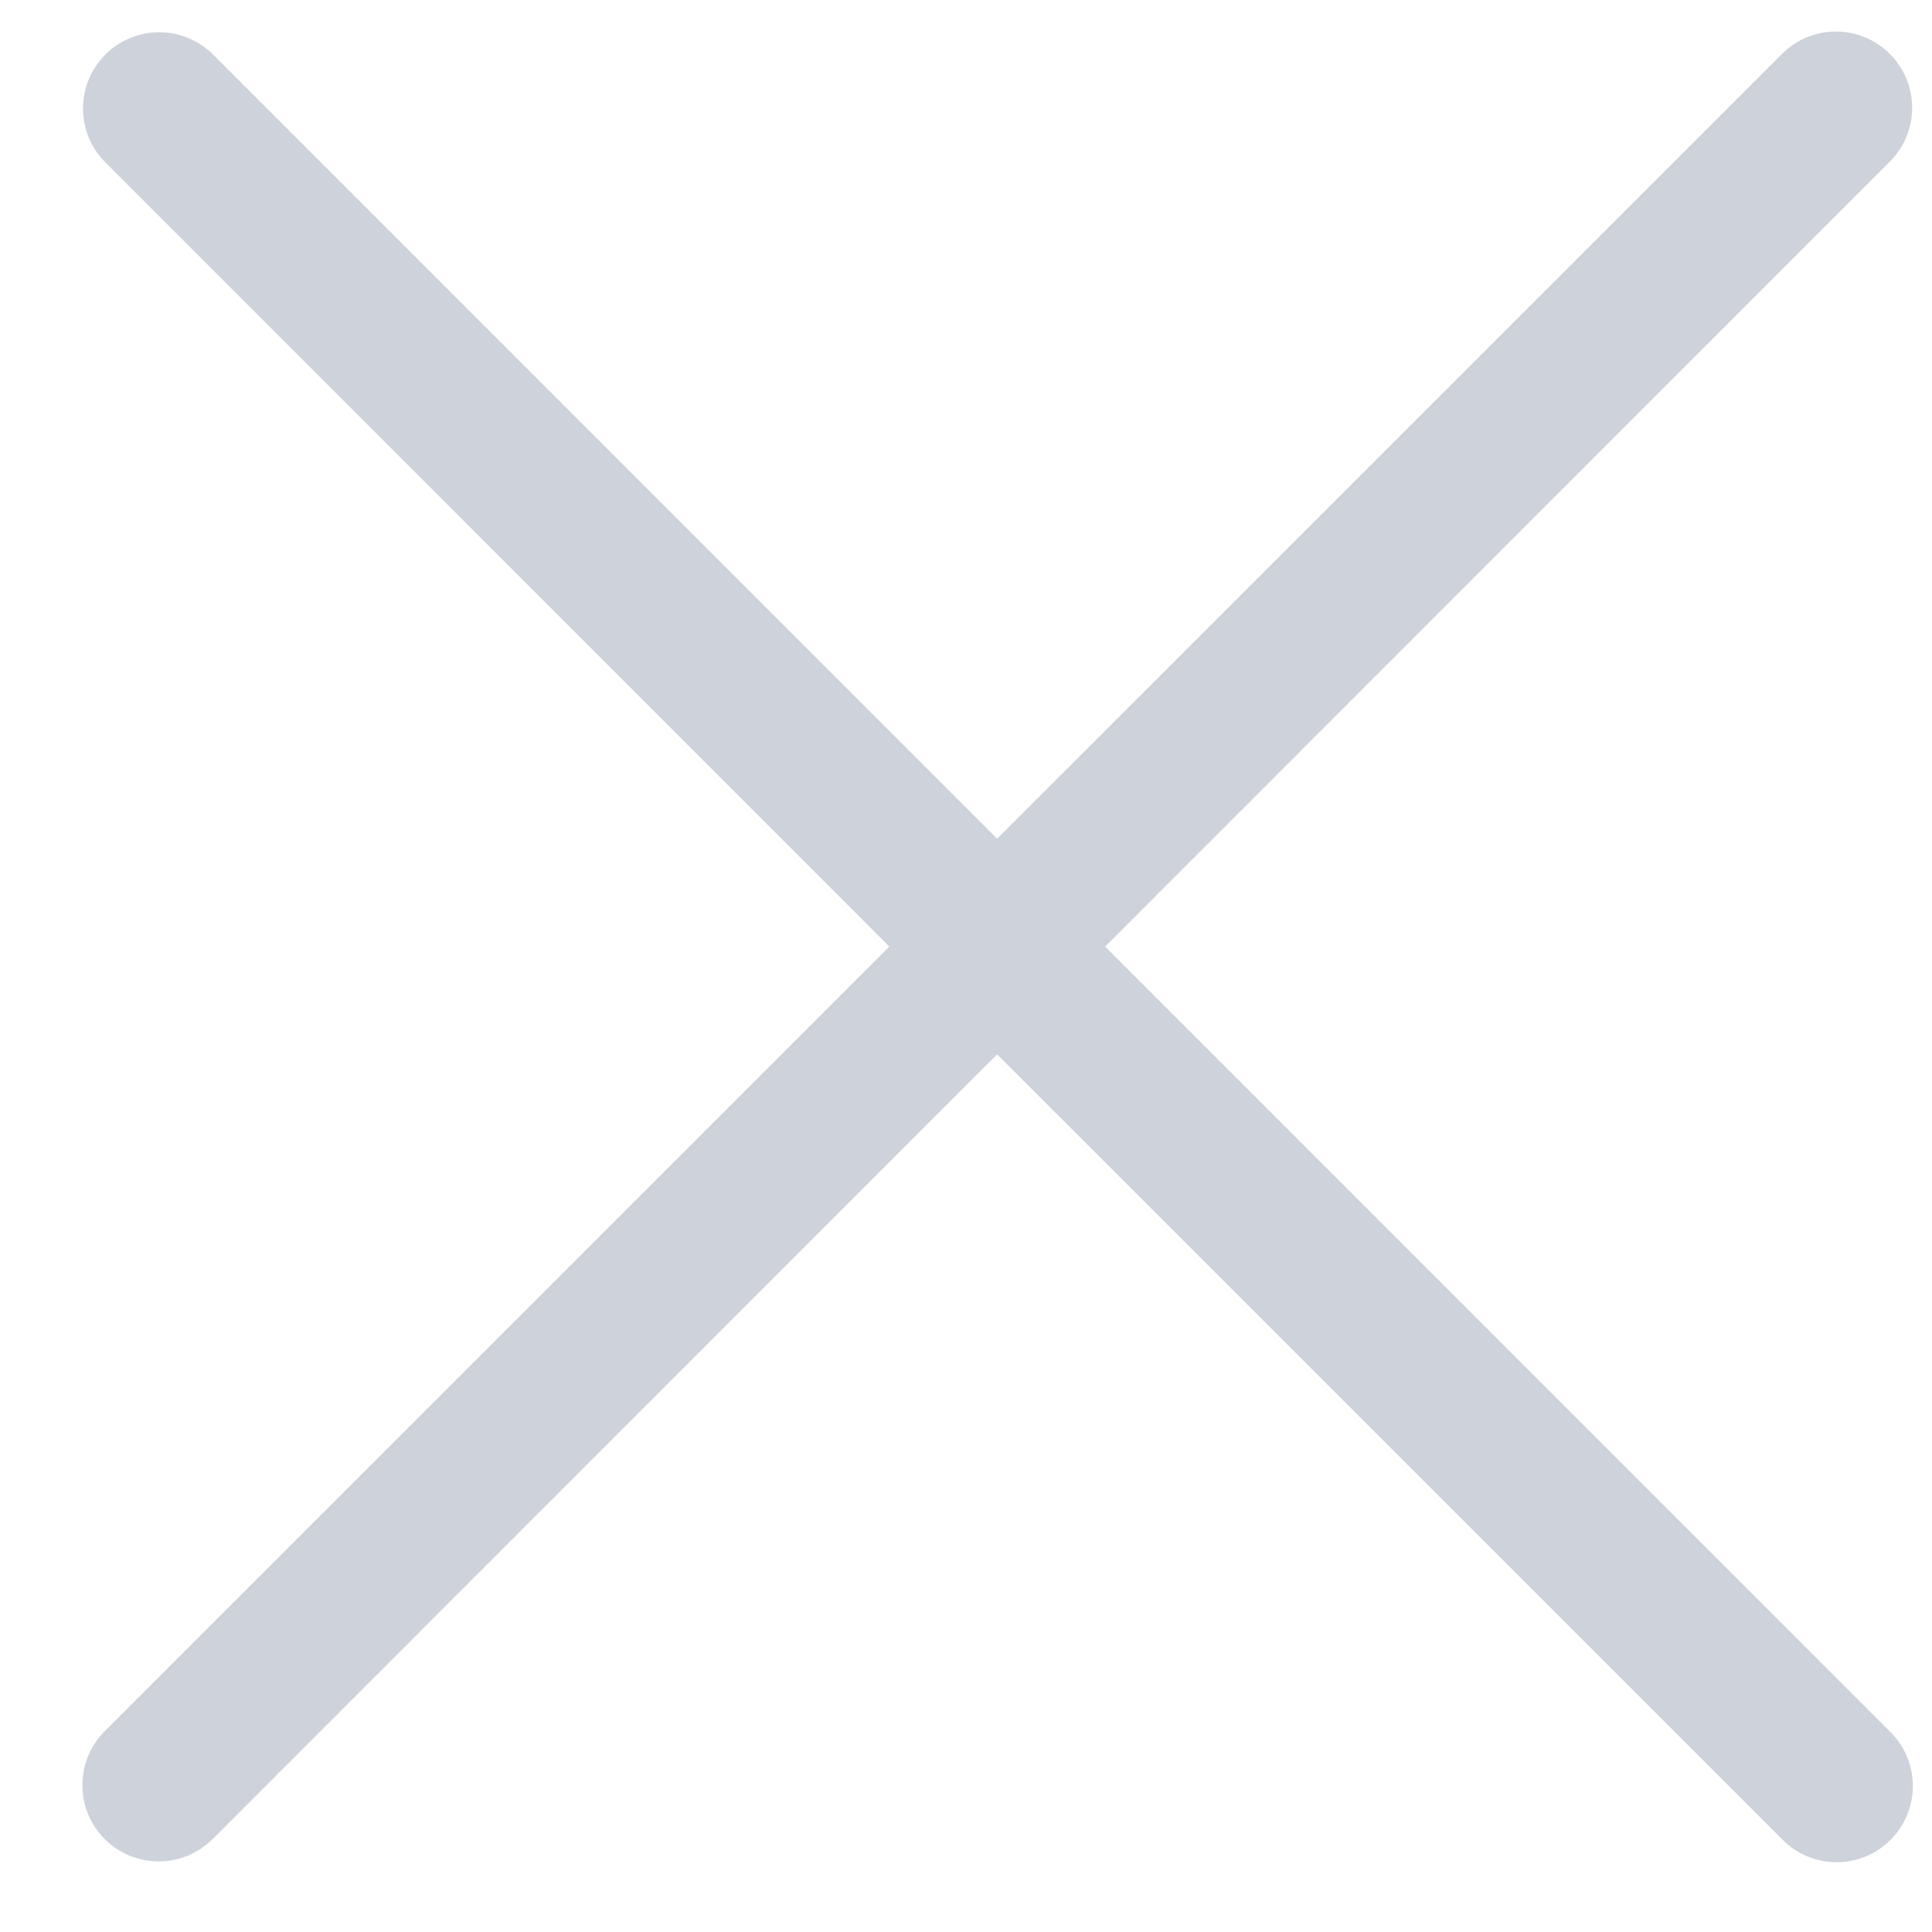
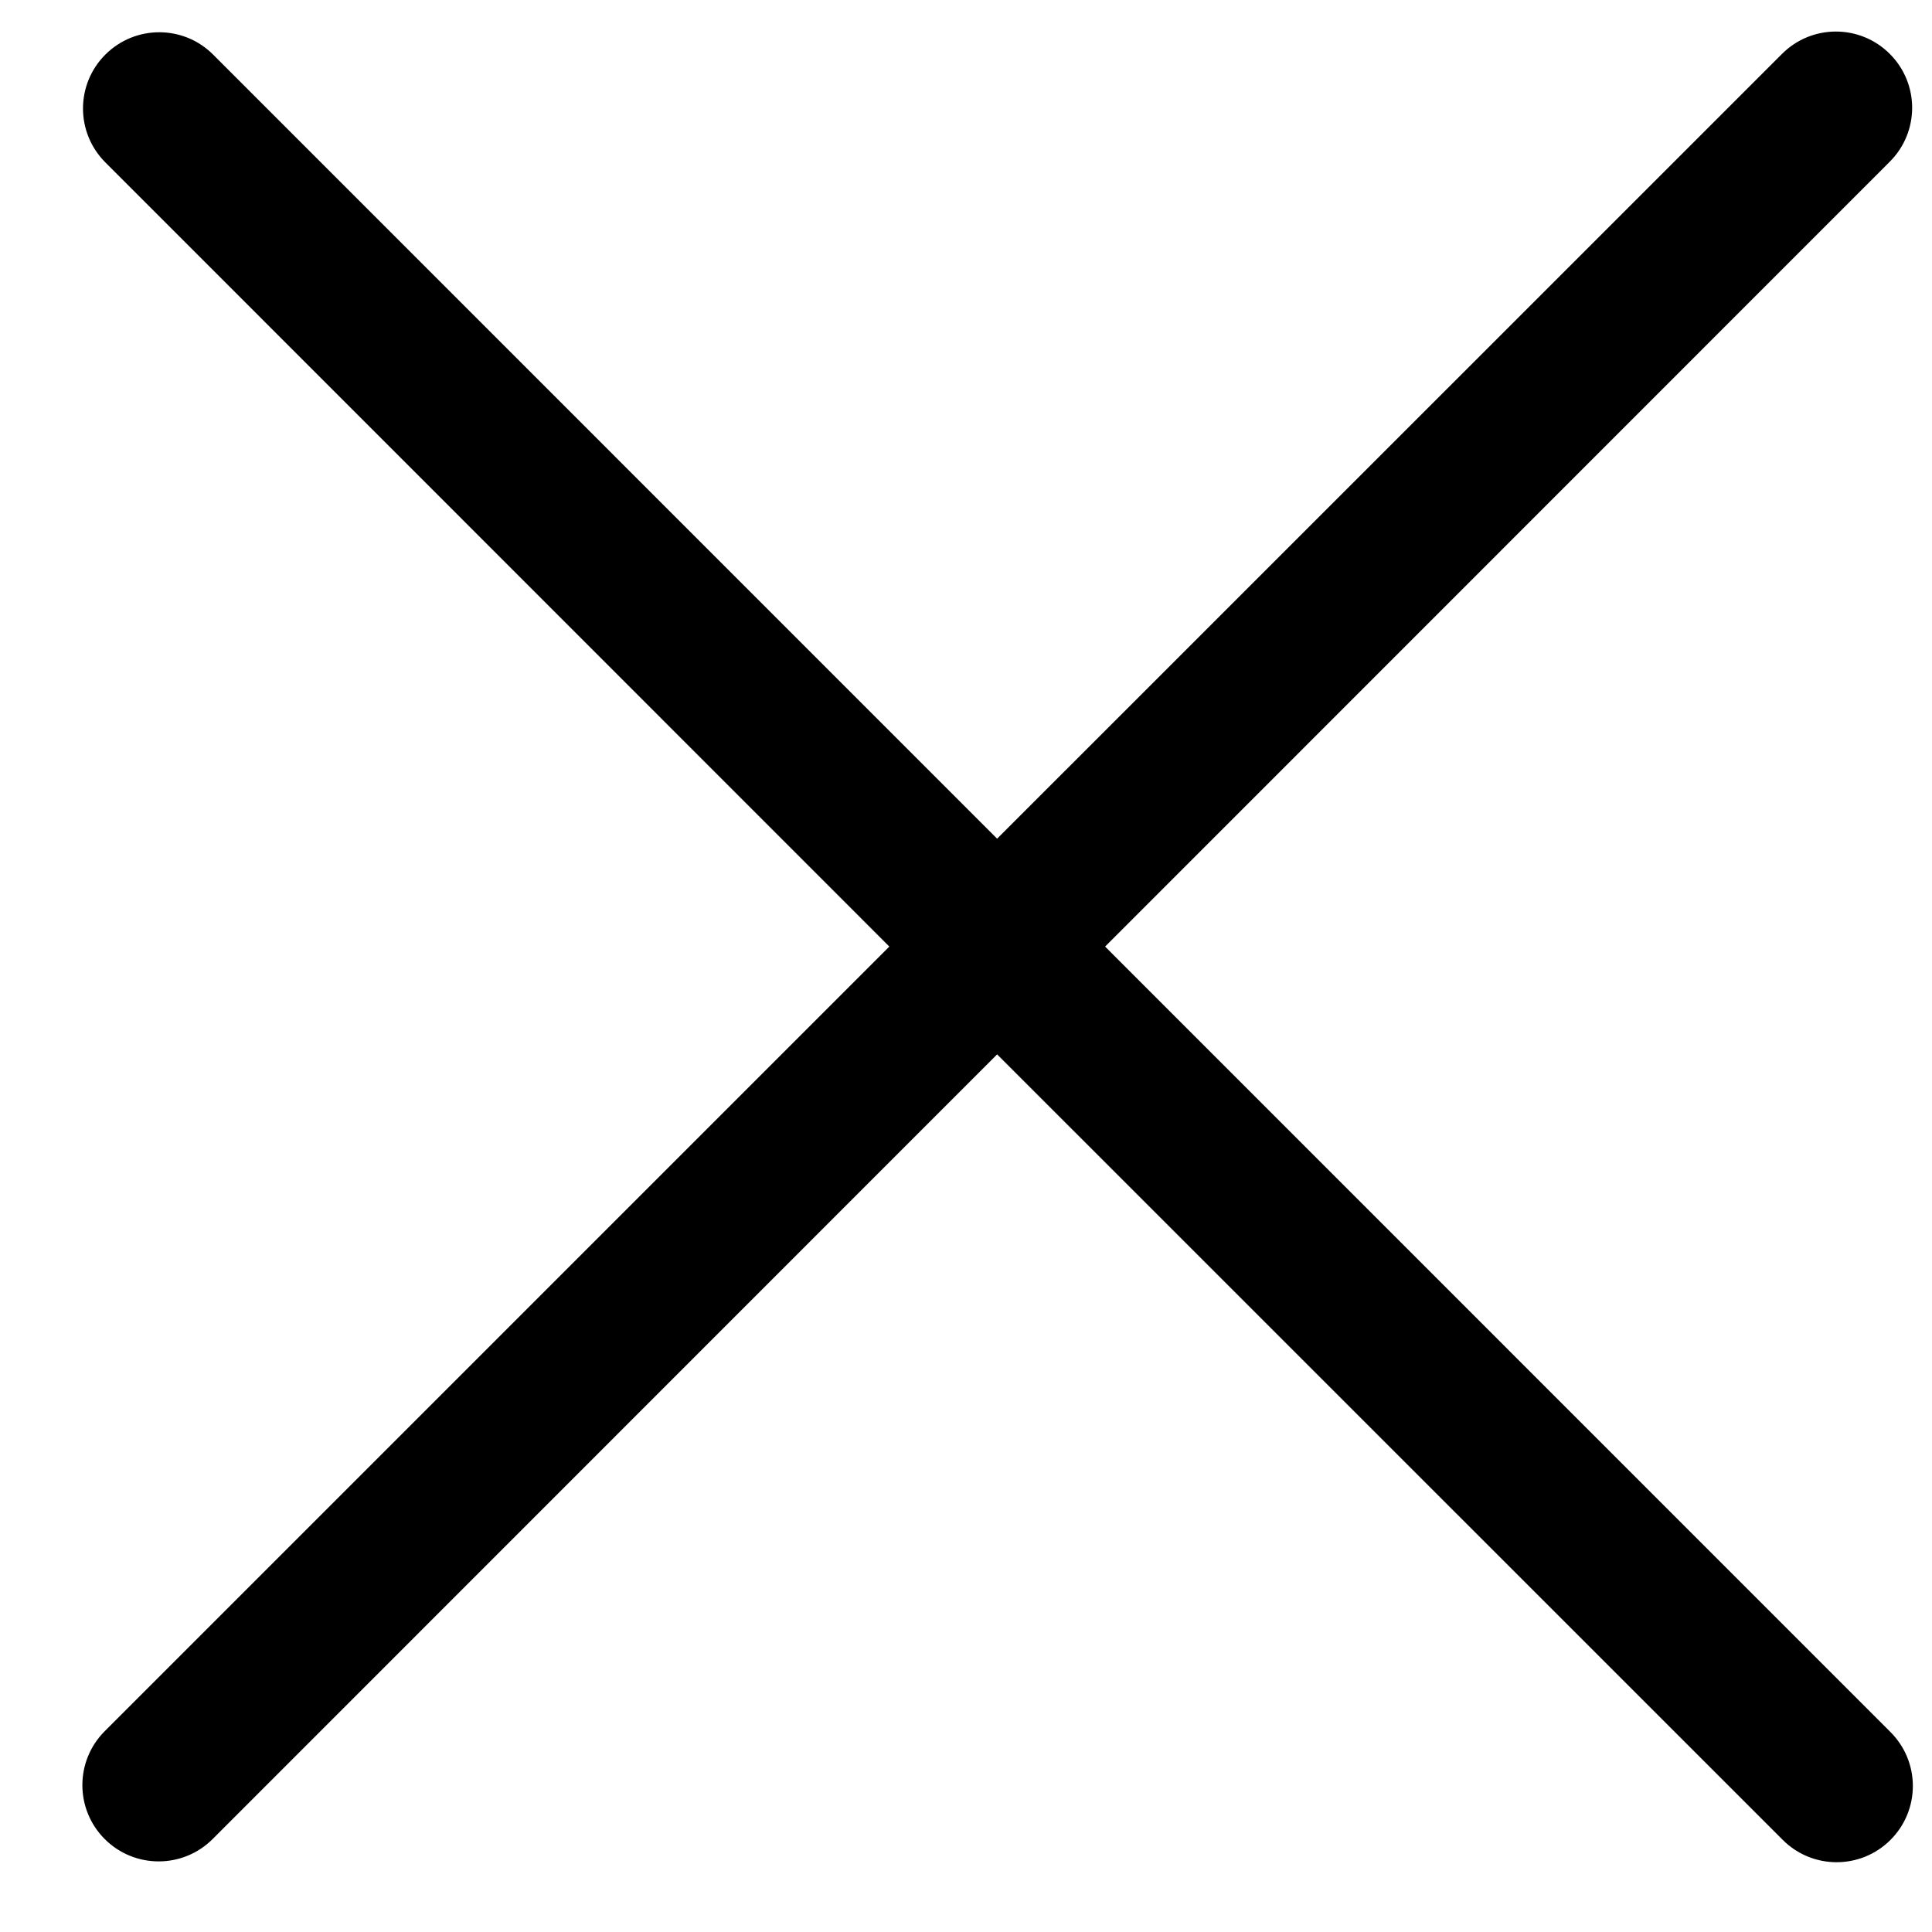
<svg xmlns="http://www.w3.org/2000/svg" width="19" height="19" viewBox="0 0 19 19" fill="none">
-   <path d="M18.585 0.53C18.292 0.237 17.818 0.237 17.525 0.53L9.806 8.248L2.096 0.537C1.804 0.244 1.329 0.244 1.036 0.537C0.743 0.83 0.743 1.304 1.036 1.597L8.746 9.309L1.03 17.025C0.737 17.318 0.737 17.792 1.029 18.085C1.322 18.379 1.798 18.379 2.091 18.086L9.806 10.369L17.532 18.094C17.825 18.387 18.299 18.387 18.592 18.094C18.885 17.801 18.885 17.327 18.592 17.034L10.868 9.309L18.585 1.59C18.878 1.297 18.878 0.823 18.585 0.53Z" fill="#CED2DA" />
+   <path d="M18.585 0.53C18.292 0.237 17.818 0.237 17.525 0.53L9.806 8.248L2.096 0.537C1.804 0.244 1.329 0.244 1.036 0.537C0.743 0.83 0.743 1.304 1.036 1.597L8.746 9.309L1.03 17.025C0.737 17.318 0.737 17.792 1.029 18.085C1.322 18.379 1.798 18.379 2.091 18.086L9.806 10.369L17.532 18.094C17.825 18.387 18.299 18.387 18.592 18.094C18.885 17.801 18.885 17.327 18.592 17.034L10.868 9.309L18.585 1.59C18.878 1.297 18.878 0.823 18.585 0.53Z" fill="#000" />
</svg>
